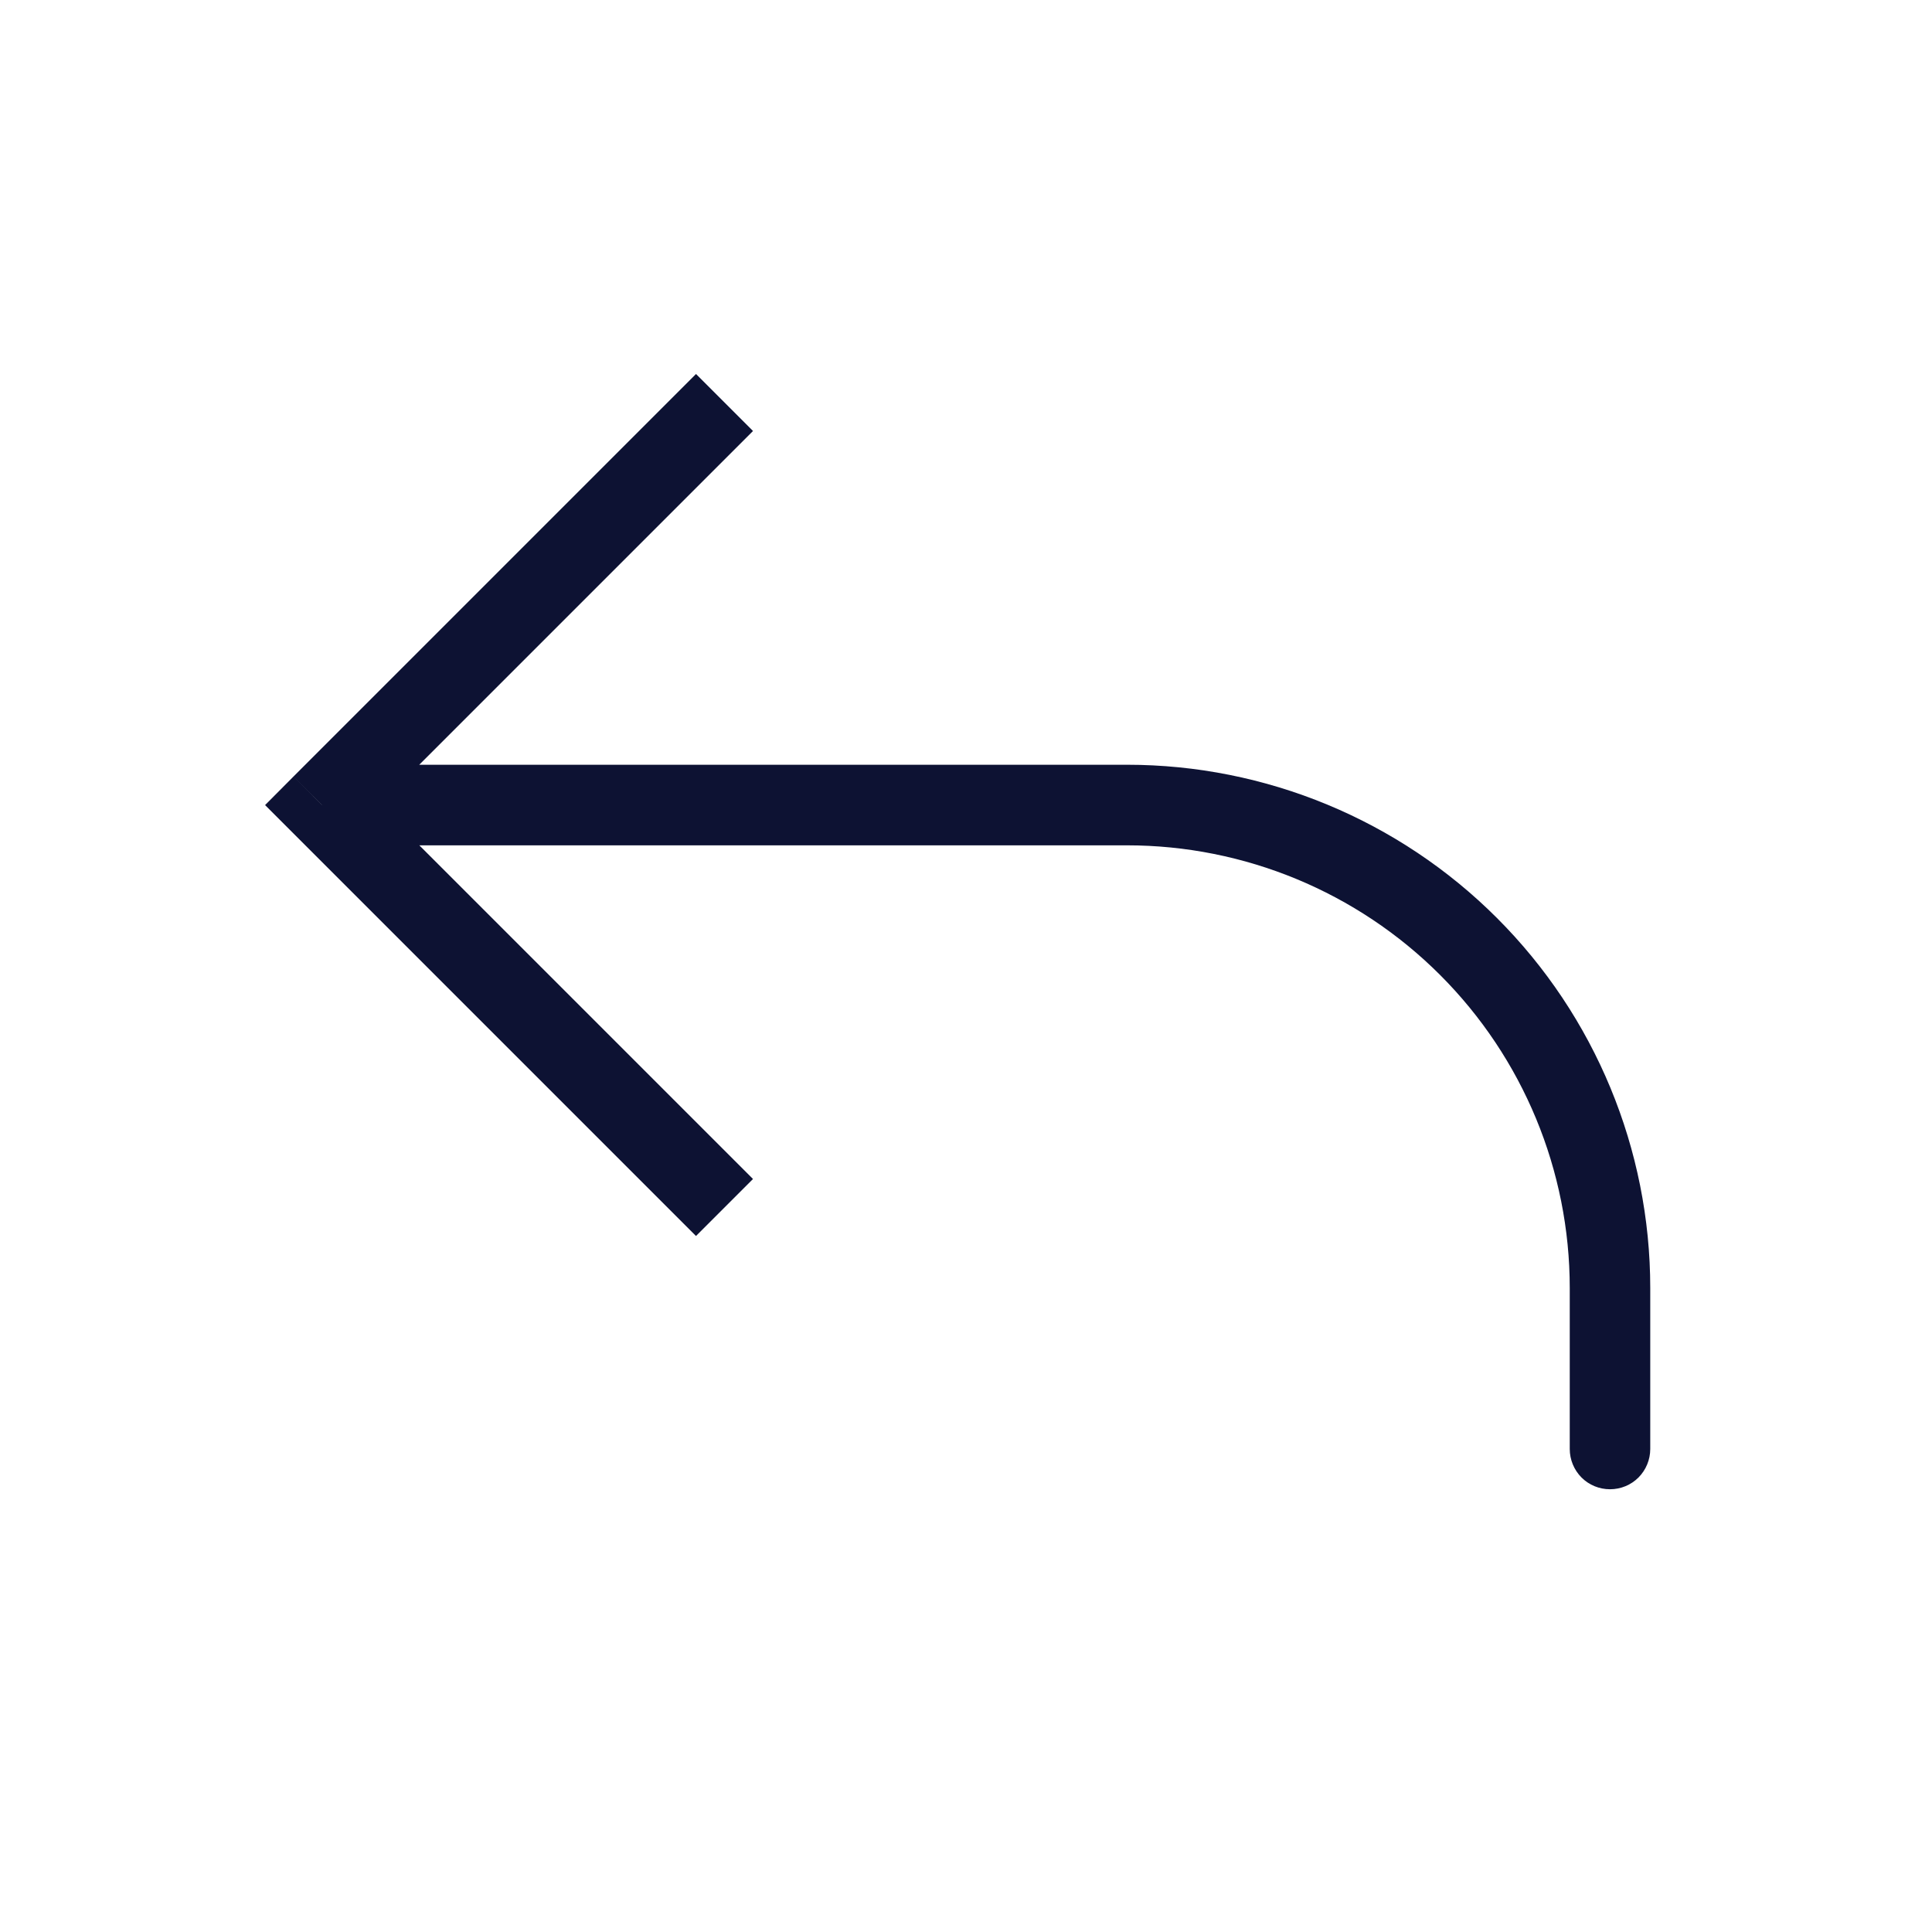
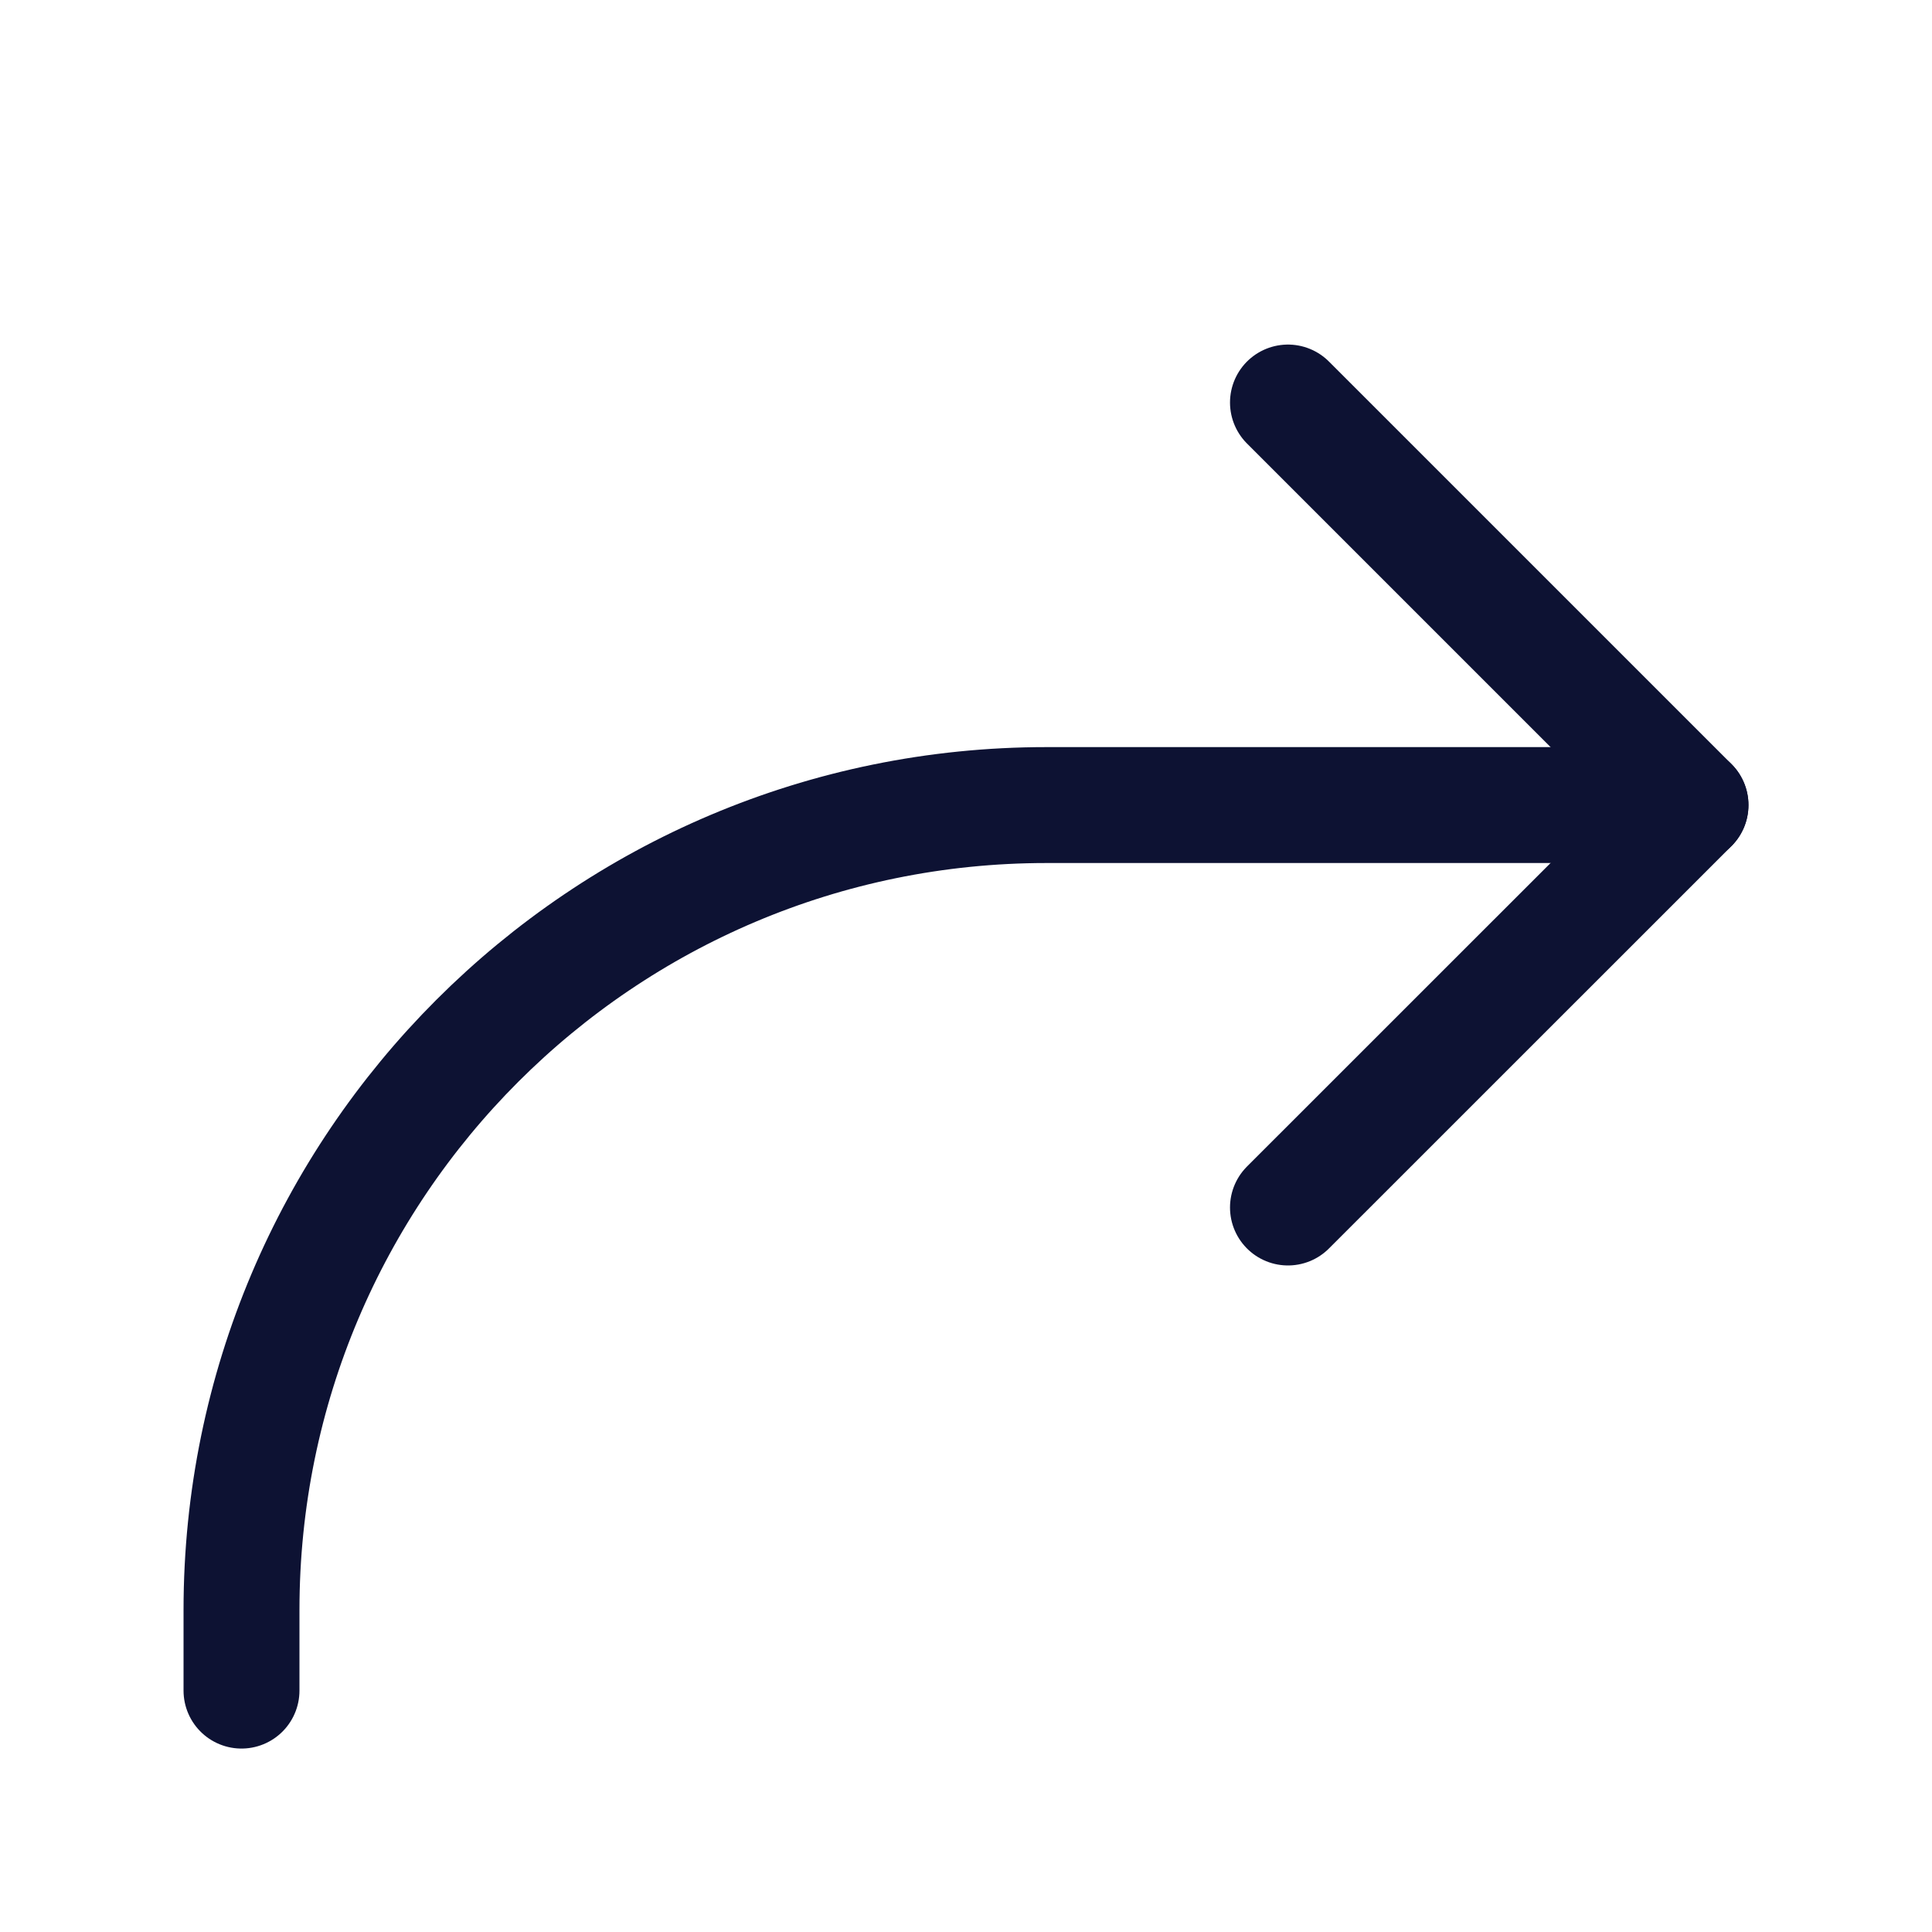
- <svg xmlns="http://www.w3.org/2000/svg" preserveAspectRatio="none" overflow="visible" style="display: block;" width="24" height="24" viewBox="0 0 24 24" fill="none">
-   <g id="lets-icons:back-light">
-     <path id="Vector" d="M4 10.001L3.646 10.354L3.293 10.001L3.646 9.646L4 10.001ZM20.5 18C20.5 18.133 20.447 18.26 20.354 18.354C20.26 18.448 20.133 18.5 20 18.5C19.867 18.5 19.74 18.448 19.646 18.354C19.553 18.26 19.5 18.133 19.5 18H20.5ZM8.646 15.354L3.646 10.354L4.354 9.646L9.354 14.646L8.646 15.354ZM3.646 9.646L8.646 4.646L9.354 5.354L4.354 10.354L3.646 9.646ZM4 9.5H14V10.501H4V9.5ZM20.5 16V18H19.5V16H20.5ZM14 9.5C15.724 9.5 17.377 10.185 18.596 11.404C19.815 12.623 20.5 14.277 20.5 16H19.5C19.5 14.542 18.921 13.143 17.889 12.111C16.858 11.08 15.459 10.501 14 10.501V9.5Z" fill="#0D1233" />
-   </g>
+ <svg xmlns="http://www.w3.org/2000/svg" width="20" height="20" viewBox="0 0 20 20" fill="none">
+   <path d="M13.333 4.167L17.5 8.334L13.333 12.5" stroke="#0D1233" stroke-width="1.2" stroke-linecap="round" stroke-linejoin="round" />
+   <path d="M17.5 8.334H10.833C6.231 8.334 2.5 12.065 2.5 16.667V17.501" stroke="#0D1233" stroke-width="1.2" stroke-linecap="round" stroke-linejoin="round" />
</svg>
